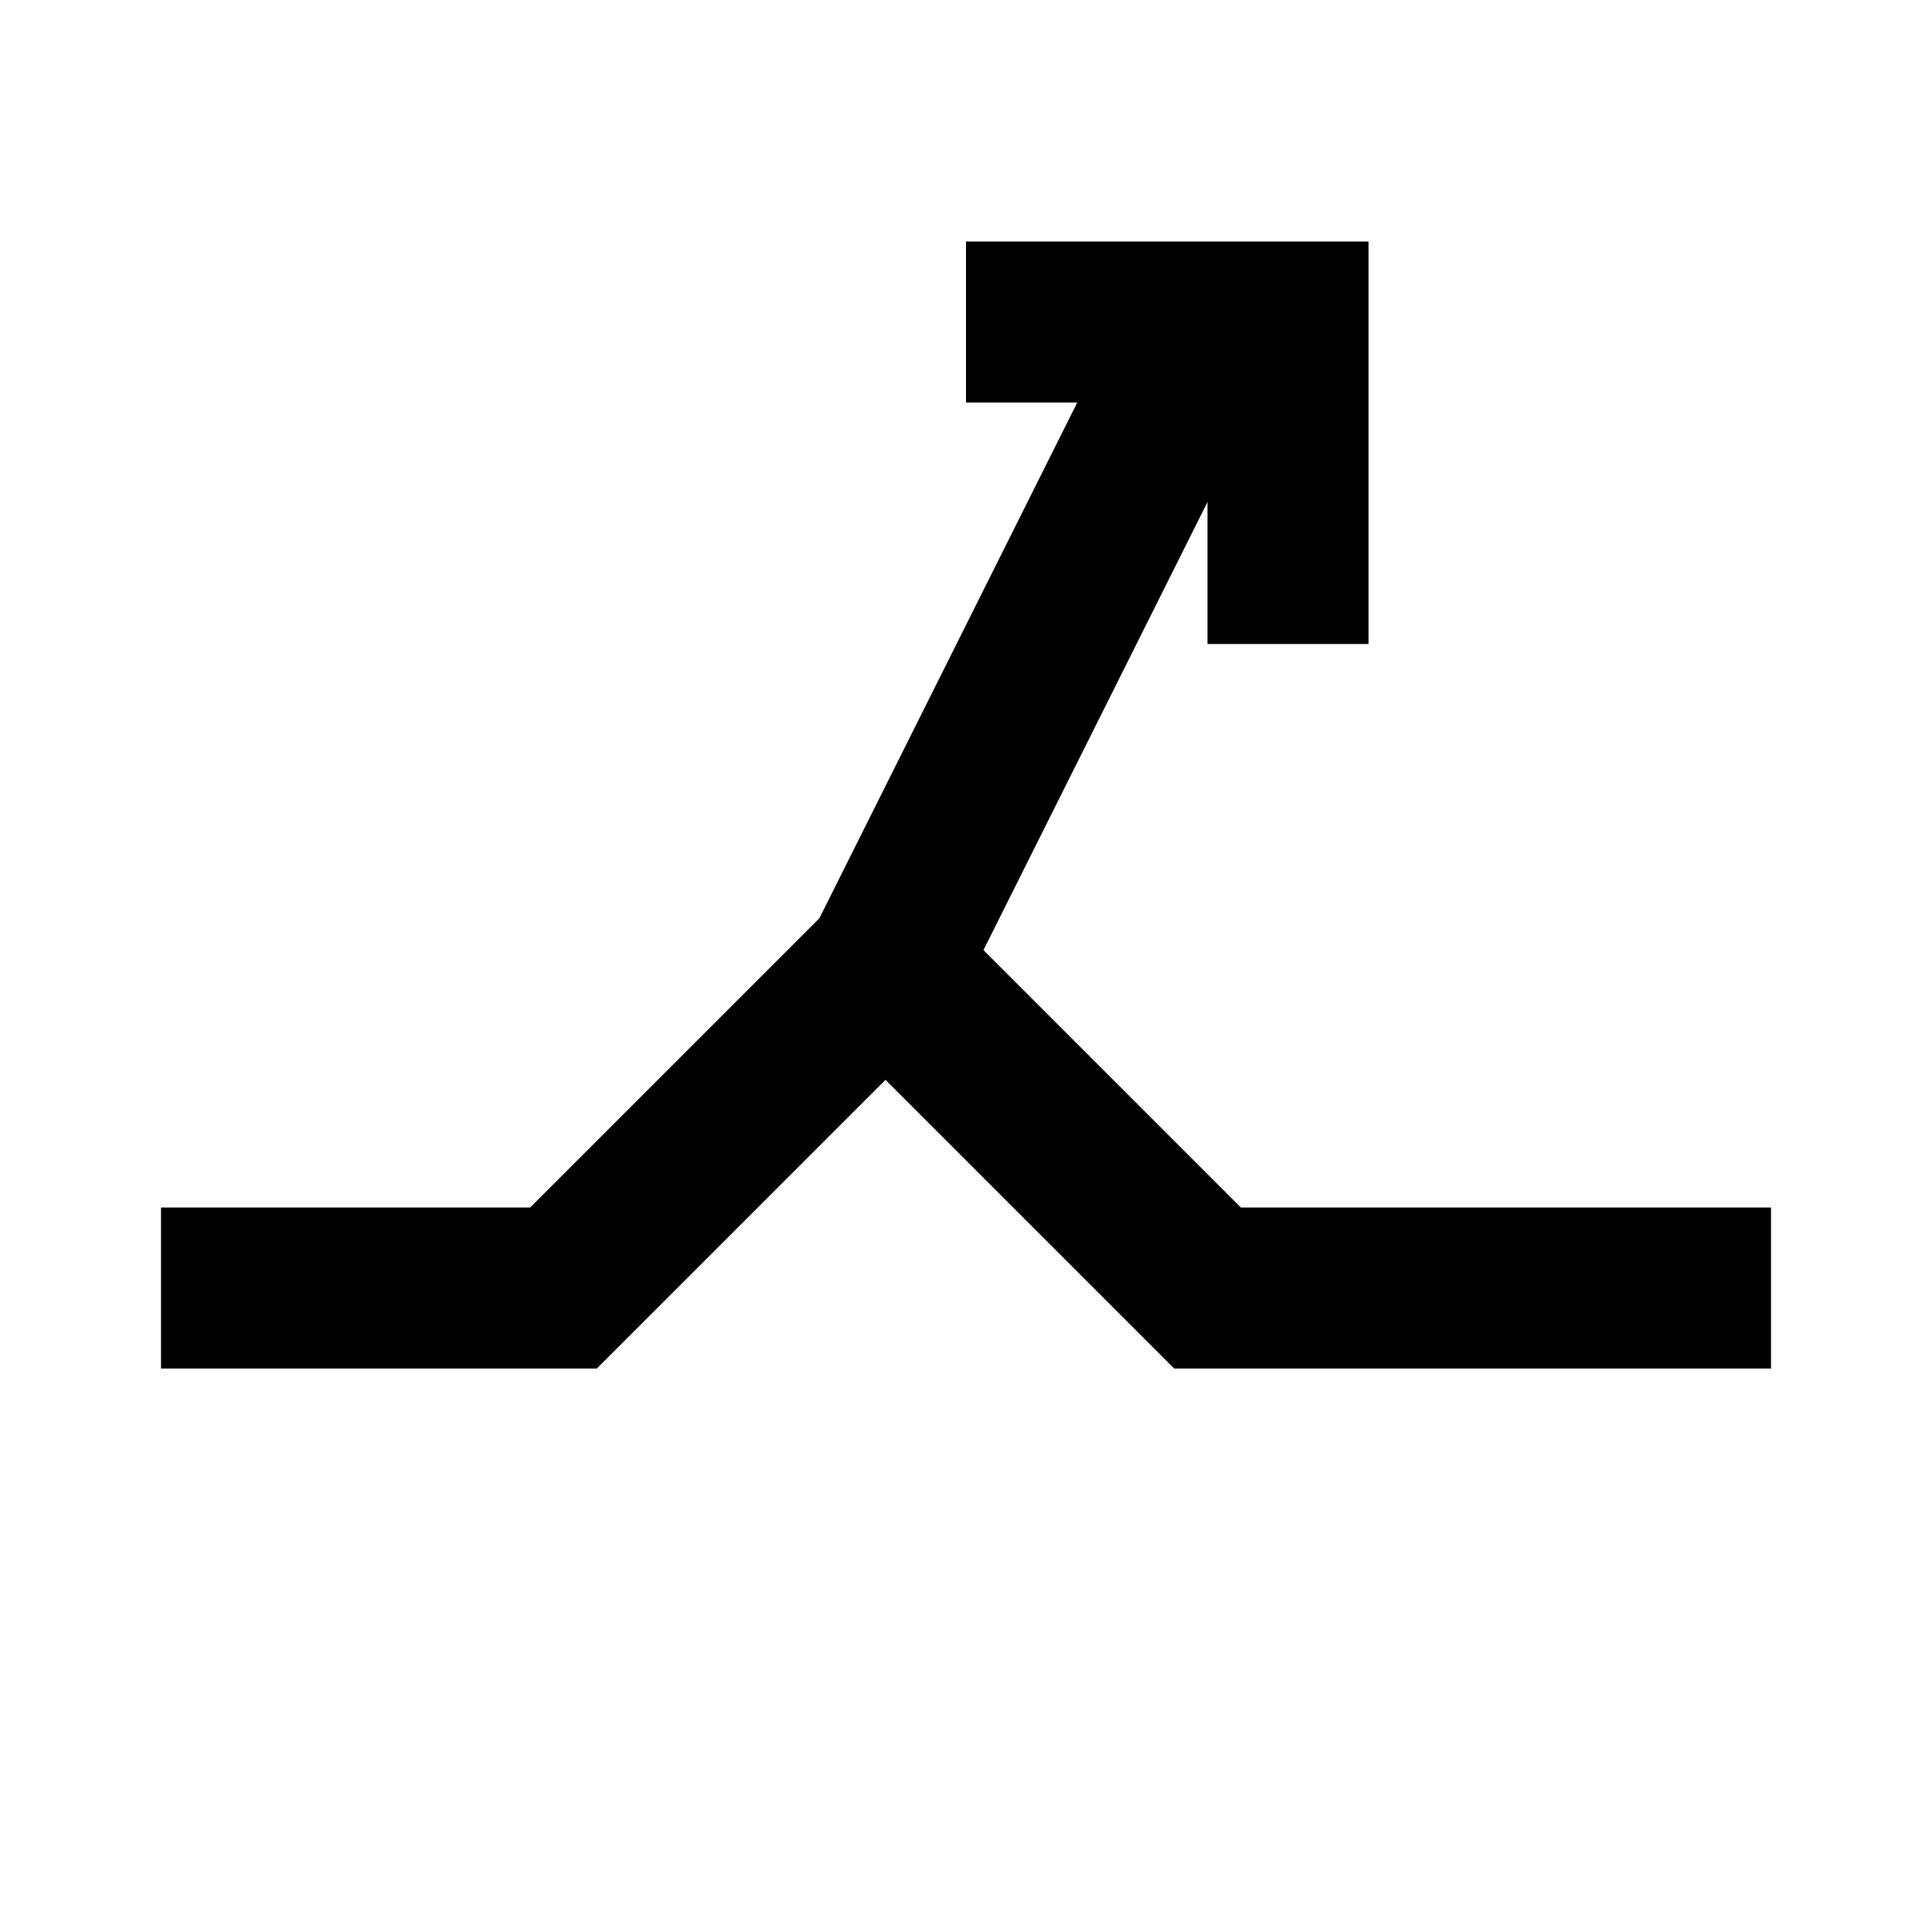
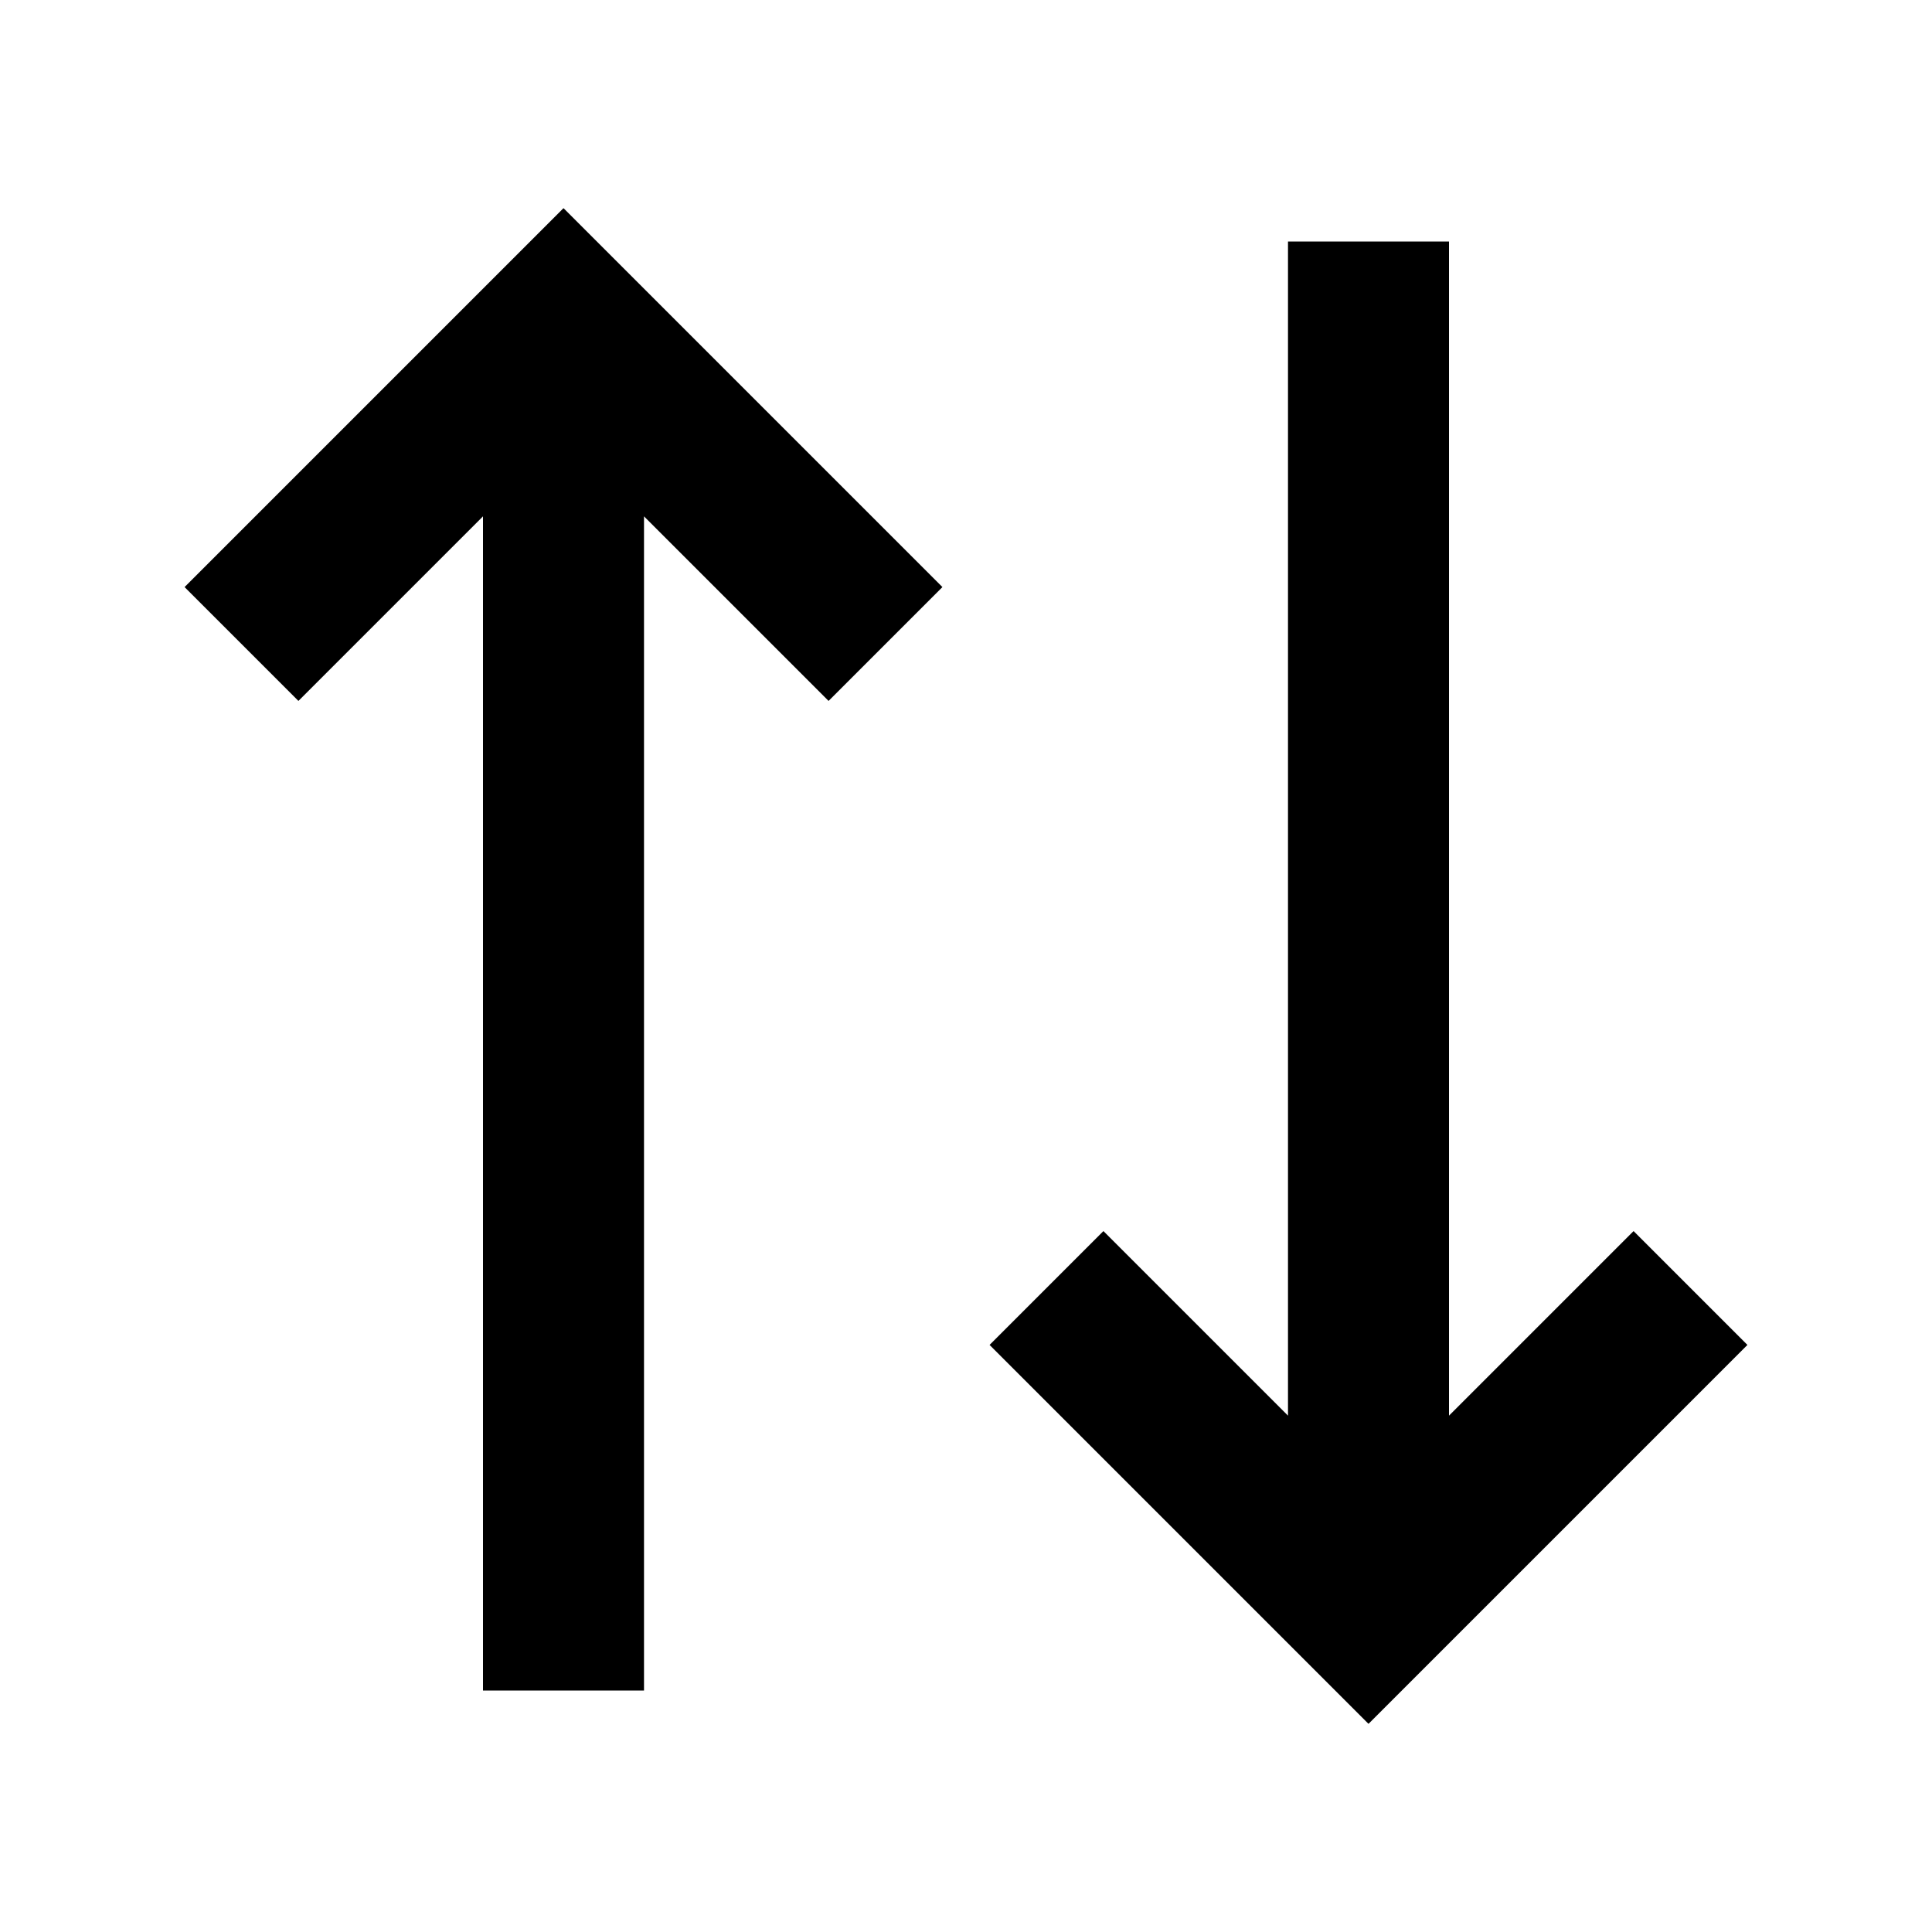
<svg xmlns="http://www.w3.org/2000/svg" width="24" height="24" viewBox="0 0 24 24" fill="none" stroke="currentColor" stroke-width="2" stroke-linecap="butt" stroke-linejoin="miter">
-   <path d="M2 16h5l4-4 4 4h7" />
-   <path d="M11 12 15 4" />
-   <path d="M12 4h4v4" />
+   <path d="M7 21V4M3 8l4-4 4 4" />
+   <path d="M17 3v17M13 16l4 4 4-4" />
</svg>
